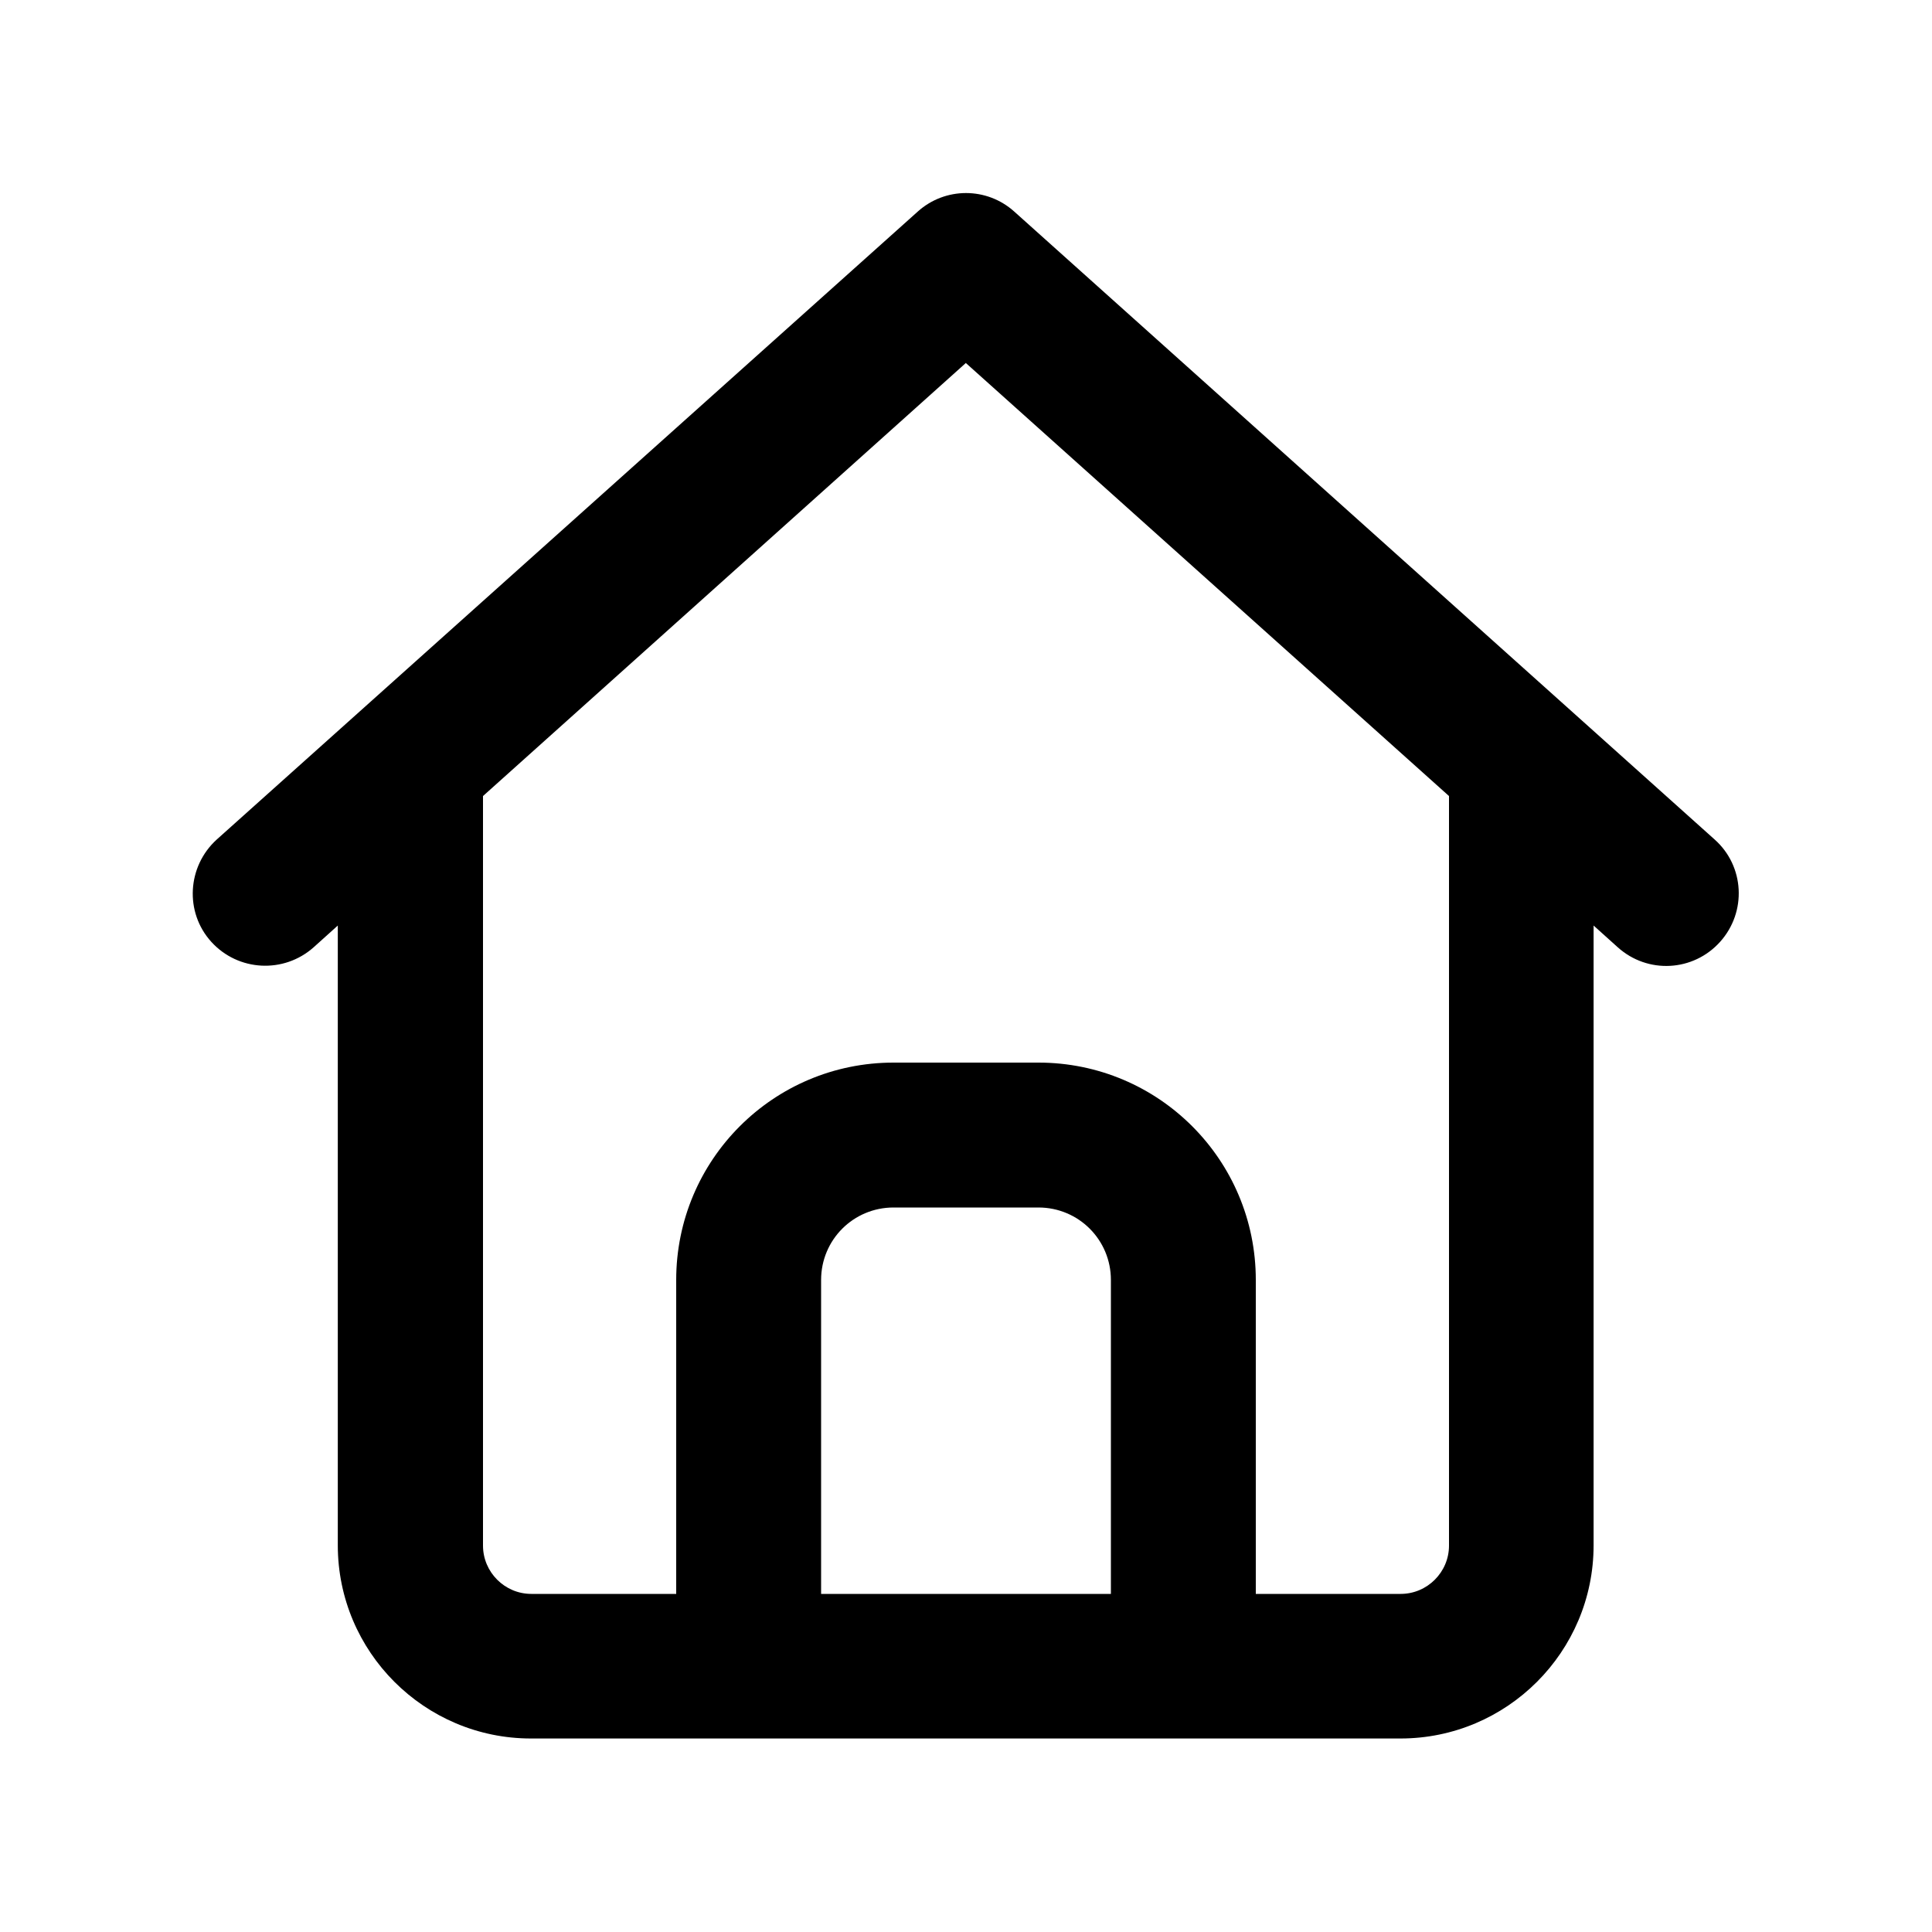
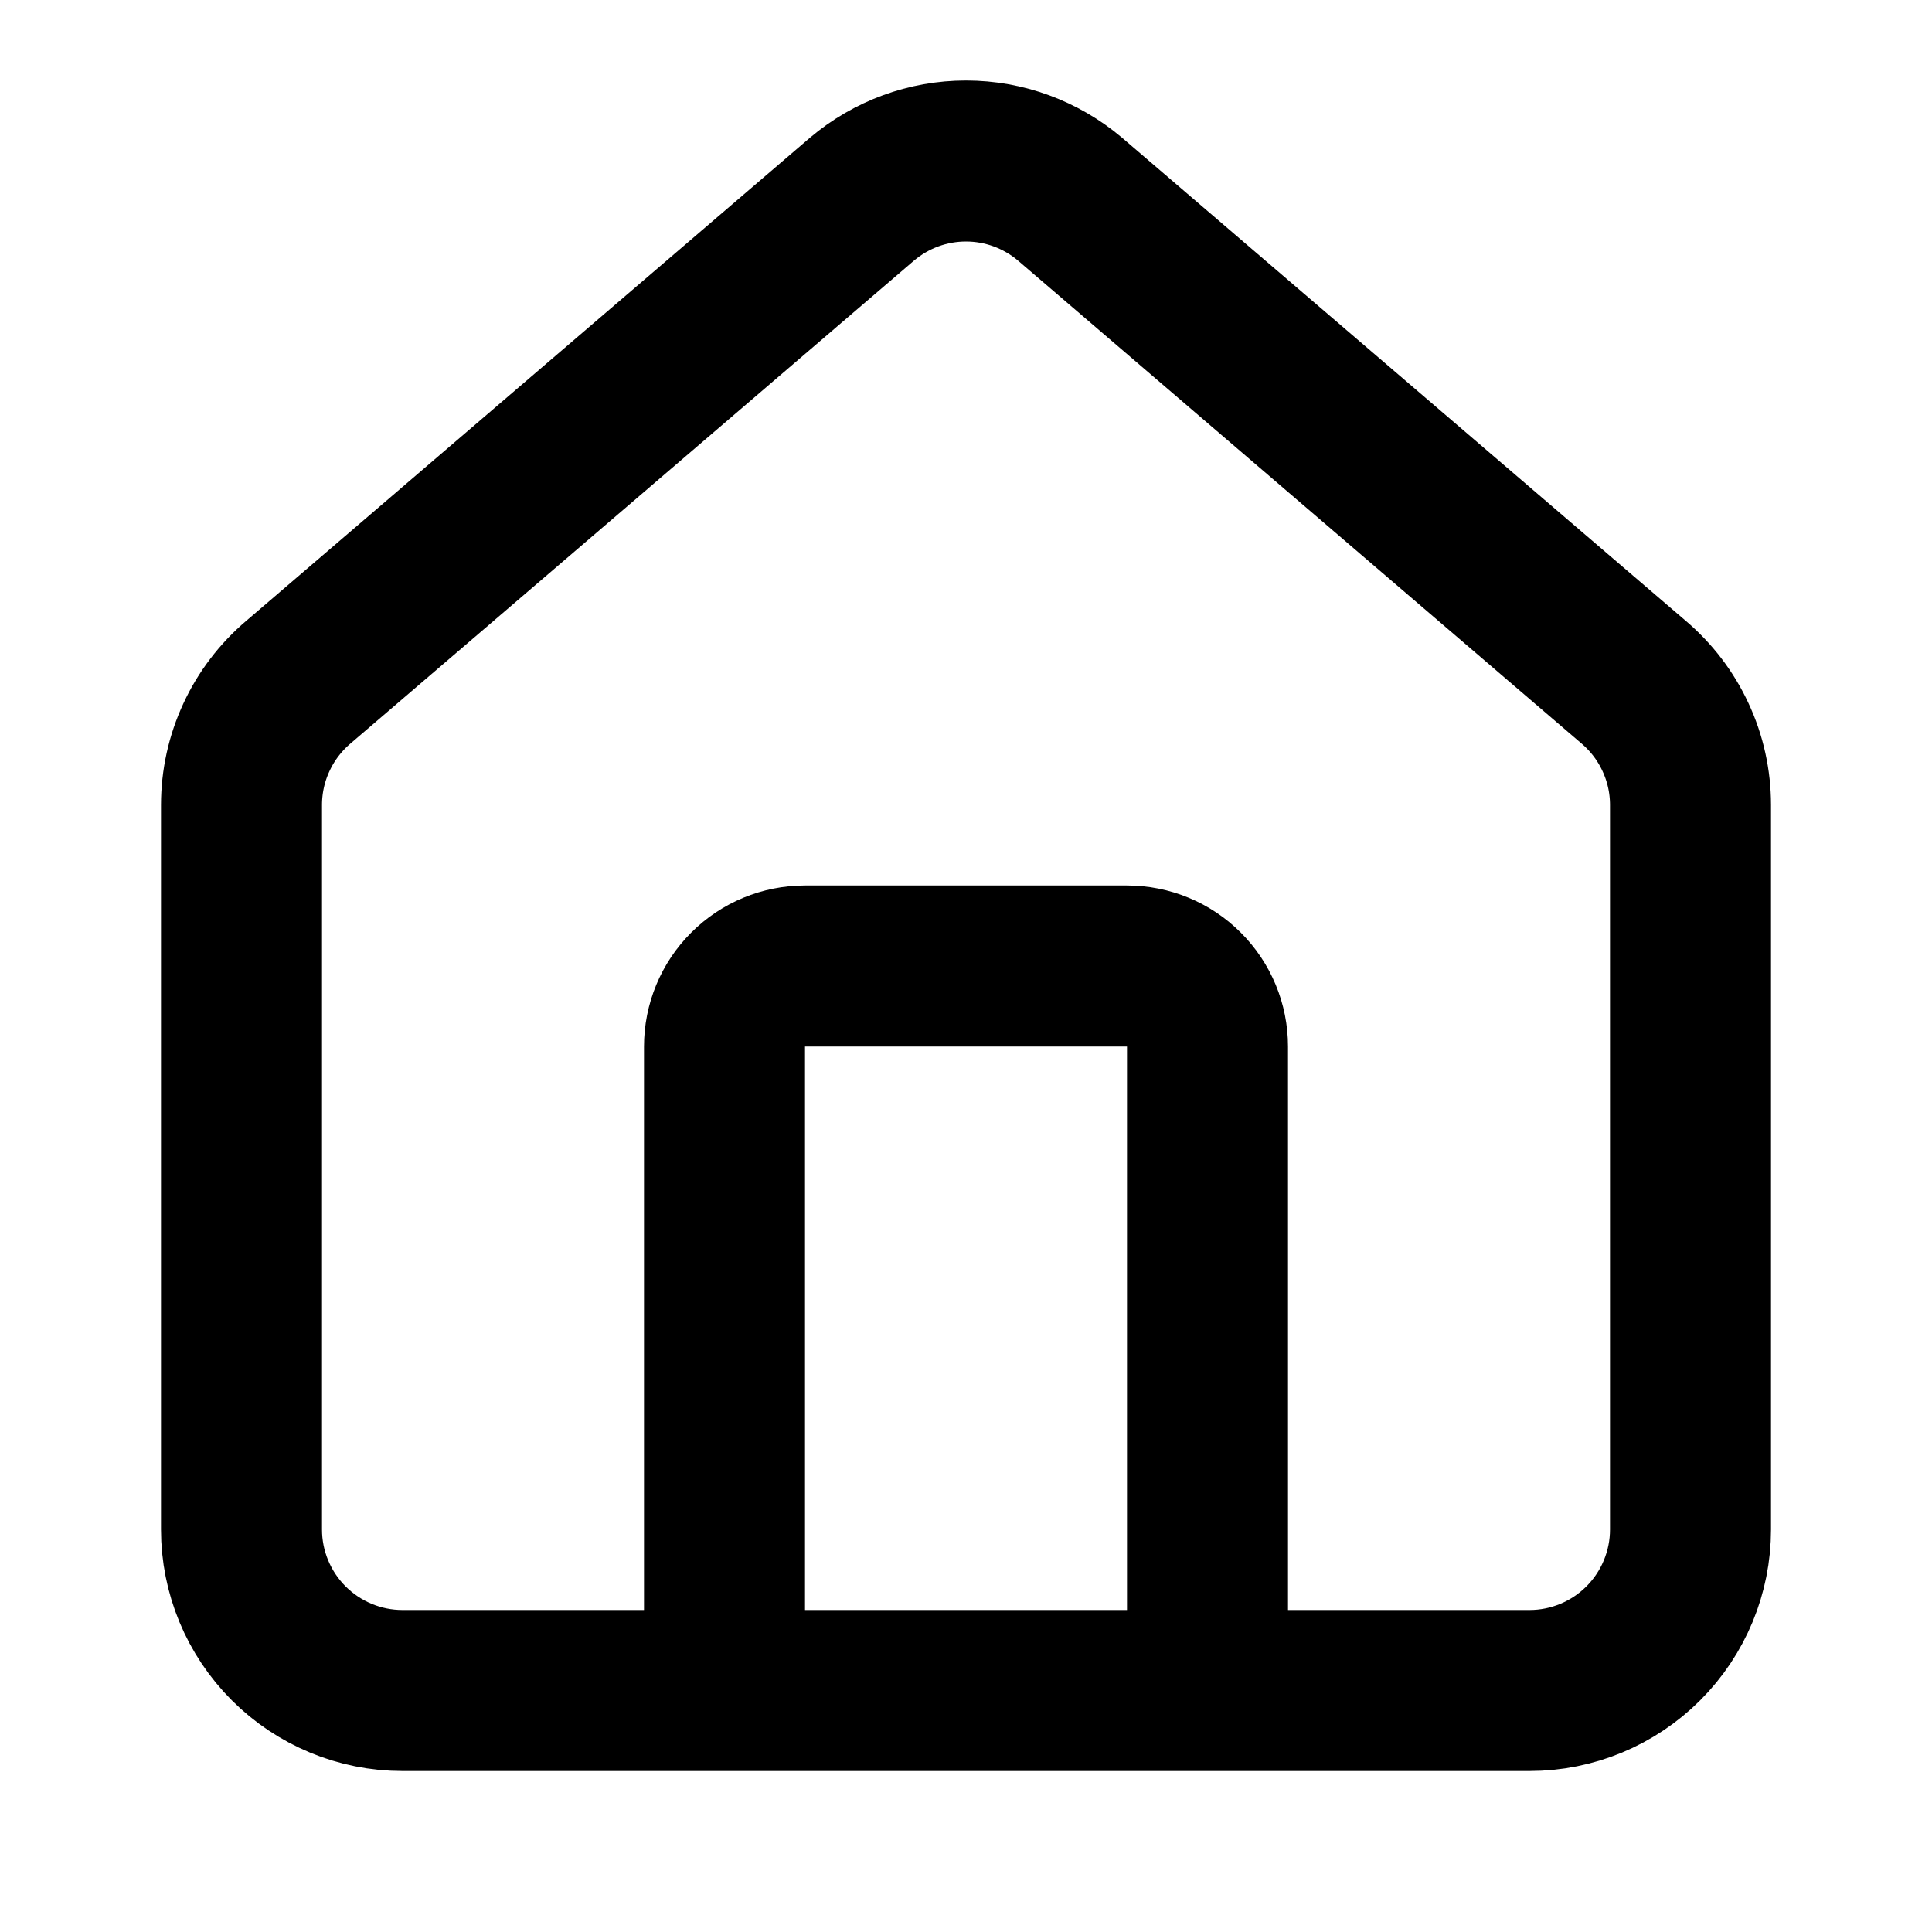
- <svg xmlns="http://www.w3.org/2000/svg" viewBox="0 0 640 640" fill="currentColor">
-   <path d="M304 70.1C313.1 61.9 326.9 61.9 336 70.1L568 278.1C577.9 286.9 578.7 302.1 569.8 312C560.9 321.9 545.8 322.7 535.9 313.8L527.9 306.6L527.9 511.9C527.9 547.2 499.2 575.9 463.9 575.9L175.9 575.9C140.6 575.9 111.9 547.2 111.9 511.9L111.9 306.6L103.9 313.8C94 322.6 78.9 321.8 70 312C61.1 302.2 62 287 71.8 278.1L304 70.1zM320 120.2L160 263.7L160 512C160 520.8 167.2 528 176 528L224 528L224 424C224 384.2 256.2 352 296 352L344 352C383.8 352 416 384.2 416 424L416 528L464 528C472.8 528 480 520.8 480 512L480 263.7L320 120.3zM272 528L368 528L368 424C368 410.7 357.3 400 344 400L296 400C282.7 400 272 410.7 272 424L272 528z" />
+ <svg xmlns="http://www.w3.org/2000/svg" width="24" height="24" viewBox="0 0 24 24" fill="none" stroke="currentColor">
+   <path d="M15 21V13C15 12.735 14.895 12.48 14.707 12.293C14.52 12.105 14.265 12 14 12H10C9.735 12 9.48 12.105 9.293 12.293C9.105 12.48 9 12.735 9 13V21M3 10C3 9.709 3.063 9.422 3.186 9.158C3.308 8.894 3.487 8.66 3.709 8.472L10.709 2.473C11.07 2.168 11.527 2 12 2C12.473 2 12.93 2.168 13.291 2.473L20.291 8.472C20.513 8.66 20.692 8.894 20.814 9.158C20.937 9.422 21 9.709 21 10V19C21 19.53 20.789 20.039 20.414 20.414C20.039 20.789 19.53 21 19 21H5C4.47 21 3.961 20.789 3.586 20.414C3.211 20.039 3 19.53 3 19V10Z" stroke-width="2" stroke-linecap="round" stroke-linejoin="round" />
</svg>
